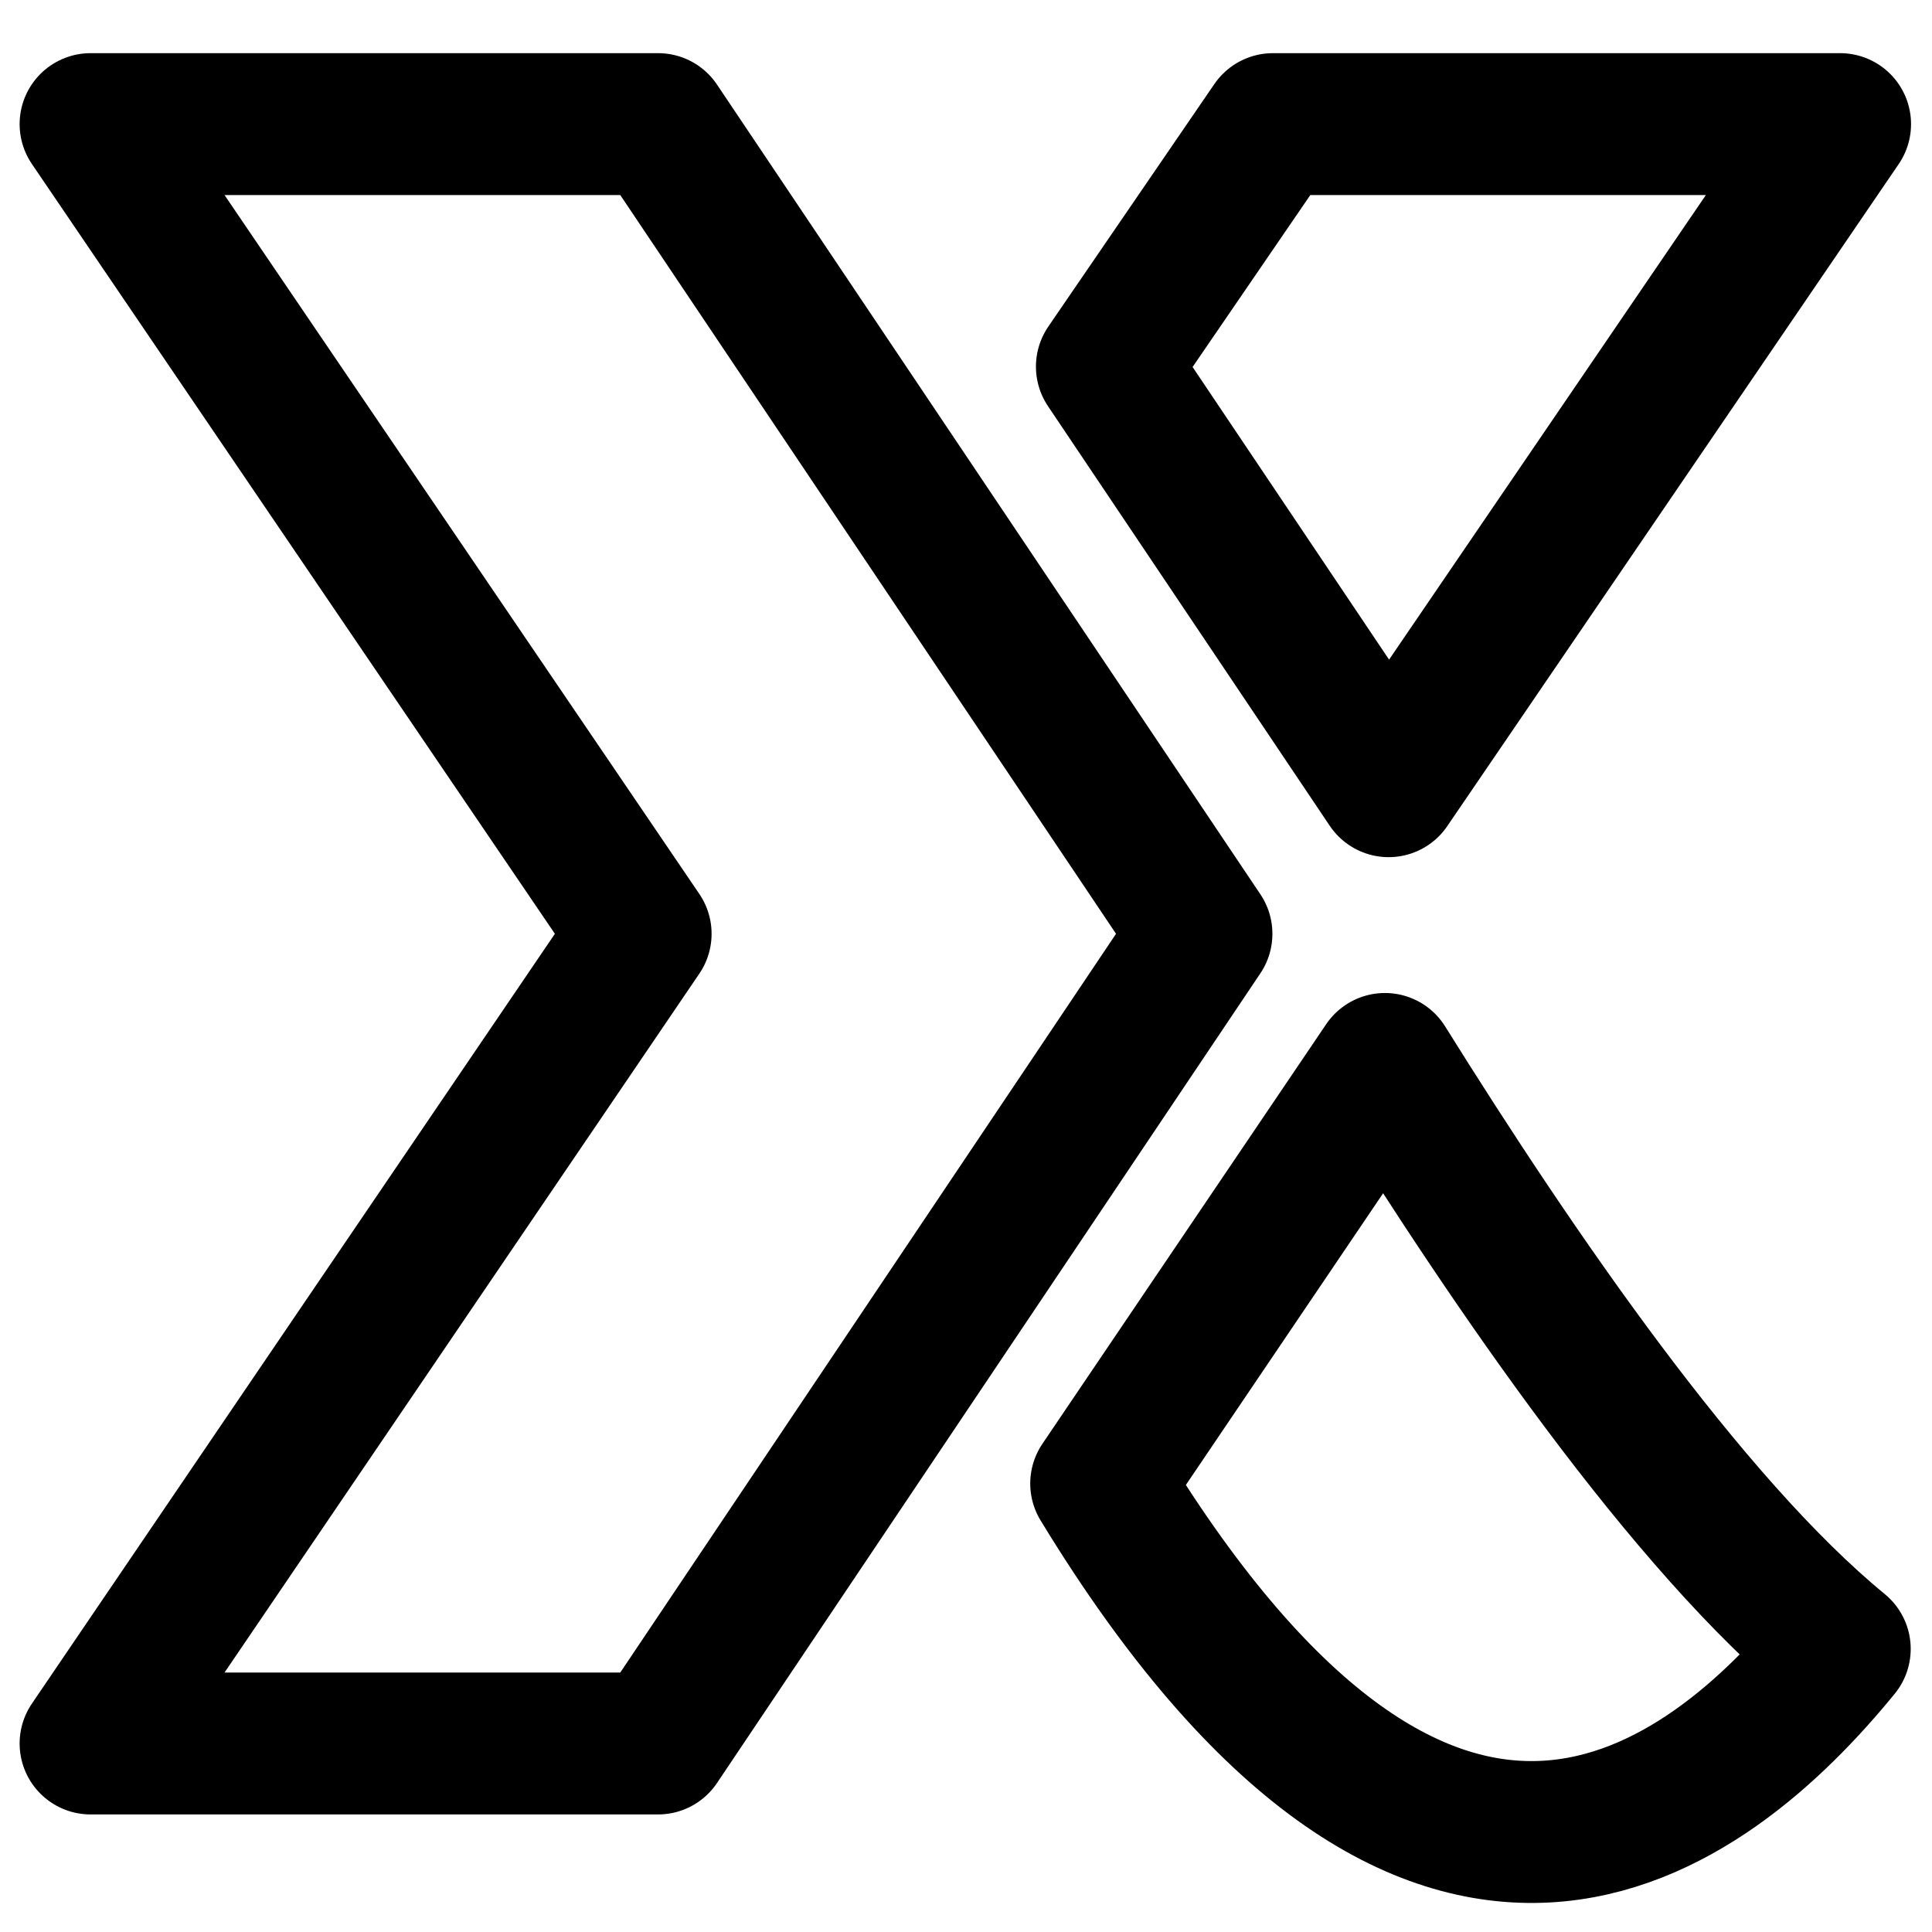
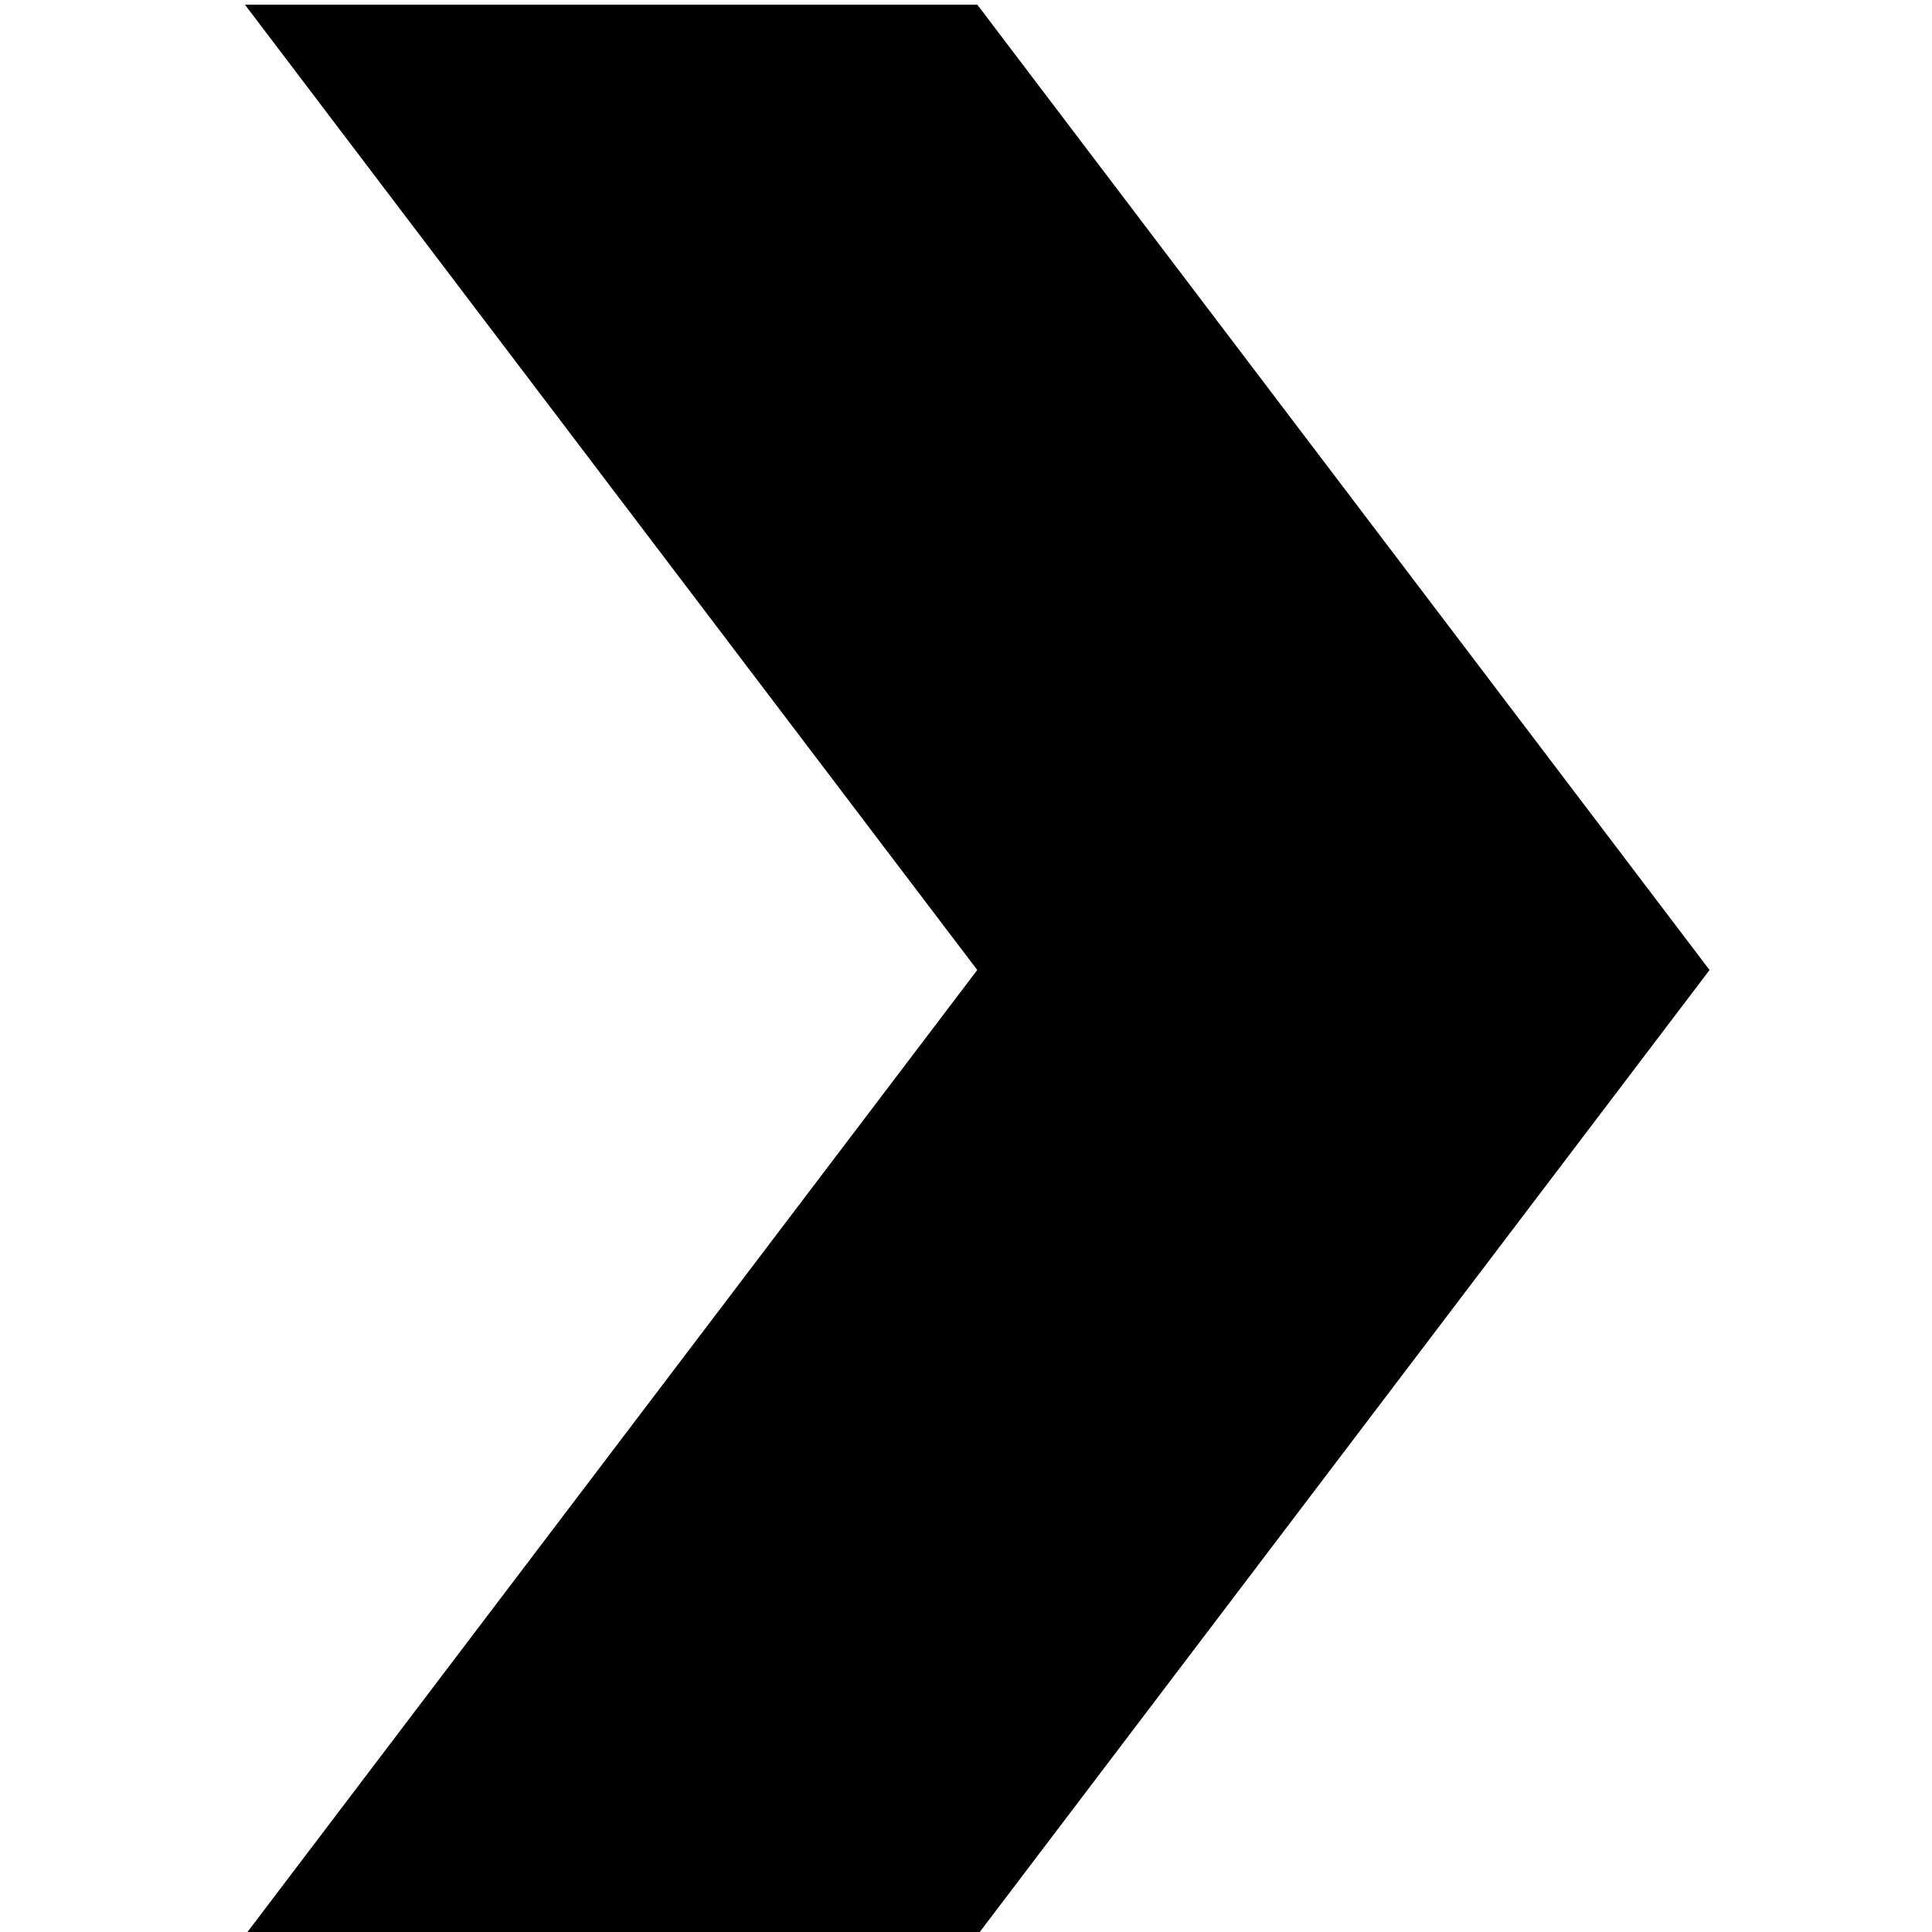
- <svg xmlns="http://www.w3.org/2000/svg" width="24" height="24" fill="none" stroke="#000" stroke-linejoin="round" stroke-width="12" viewBox="0 0 5.76 5.76">
-   <path d="M.27.37h1.692l1.62 2.414-1.62 2.414H.27L1.91 2.784Zm3.87 1.974L3.3 1.093 3.795.37h1.691Zm-.011.828c.387.62.9 1.37 1.356 1.744-.392.48-1.209 1.137-2.202-.493Z" style="stroke-width:.423" />
+ <svg xmlns="http://www.w3.org/2000/svg" width="28" height="28" viewBox="0 0 28 28">
+   <path fill="#e5a00d" d="M14.164.068H3.55l10.613 13.99L3.55 28.048h10.613l10.613-13.99Z" style="fill:#000;fill-opacity:1;stroke-width:.086" />
</svg>
